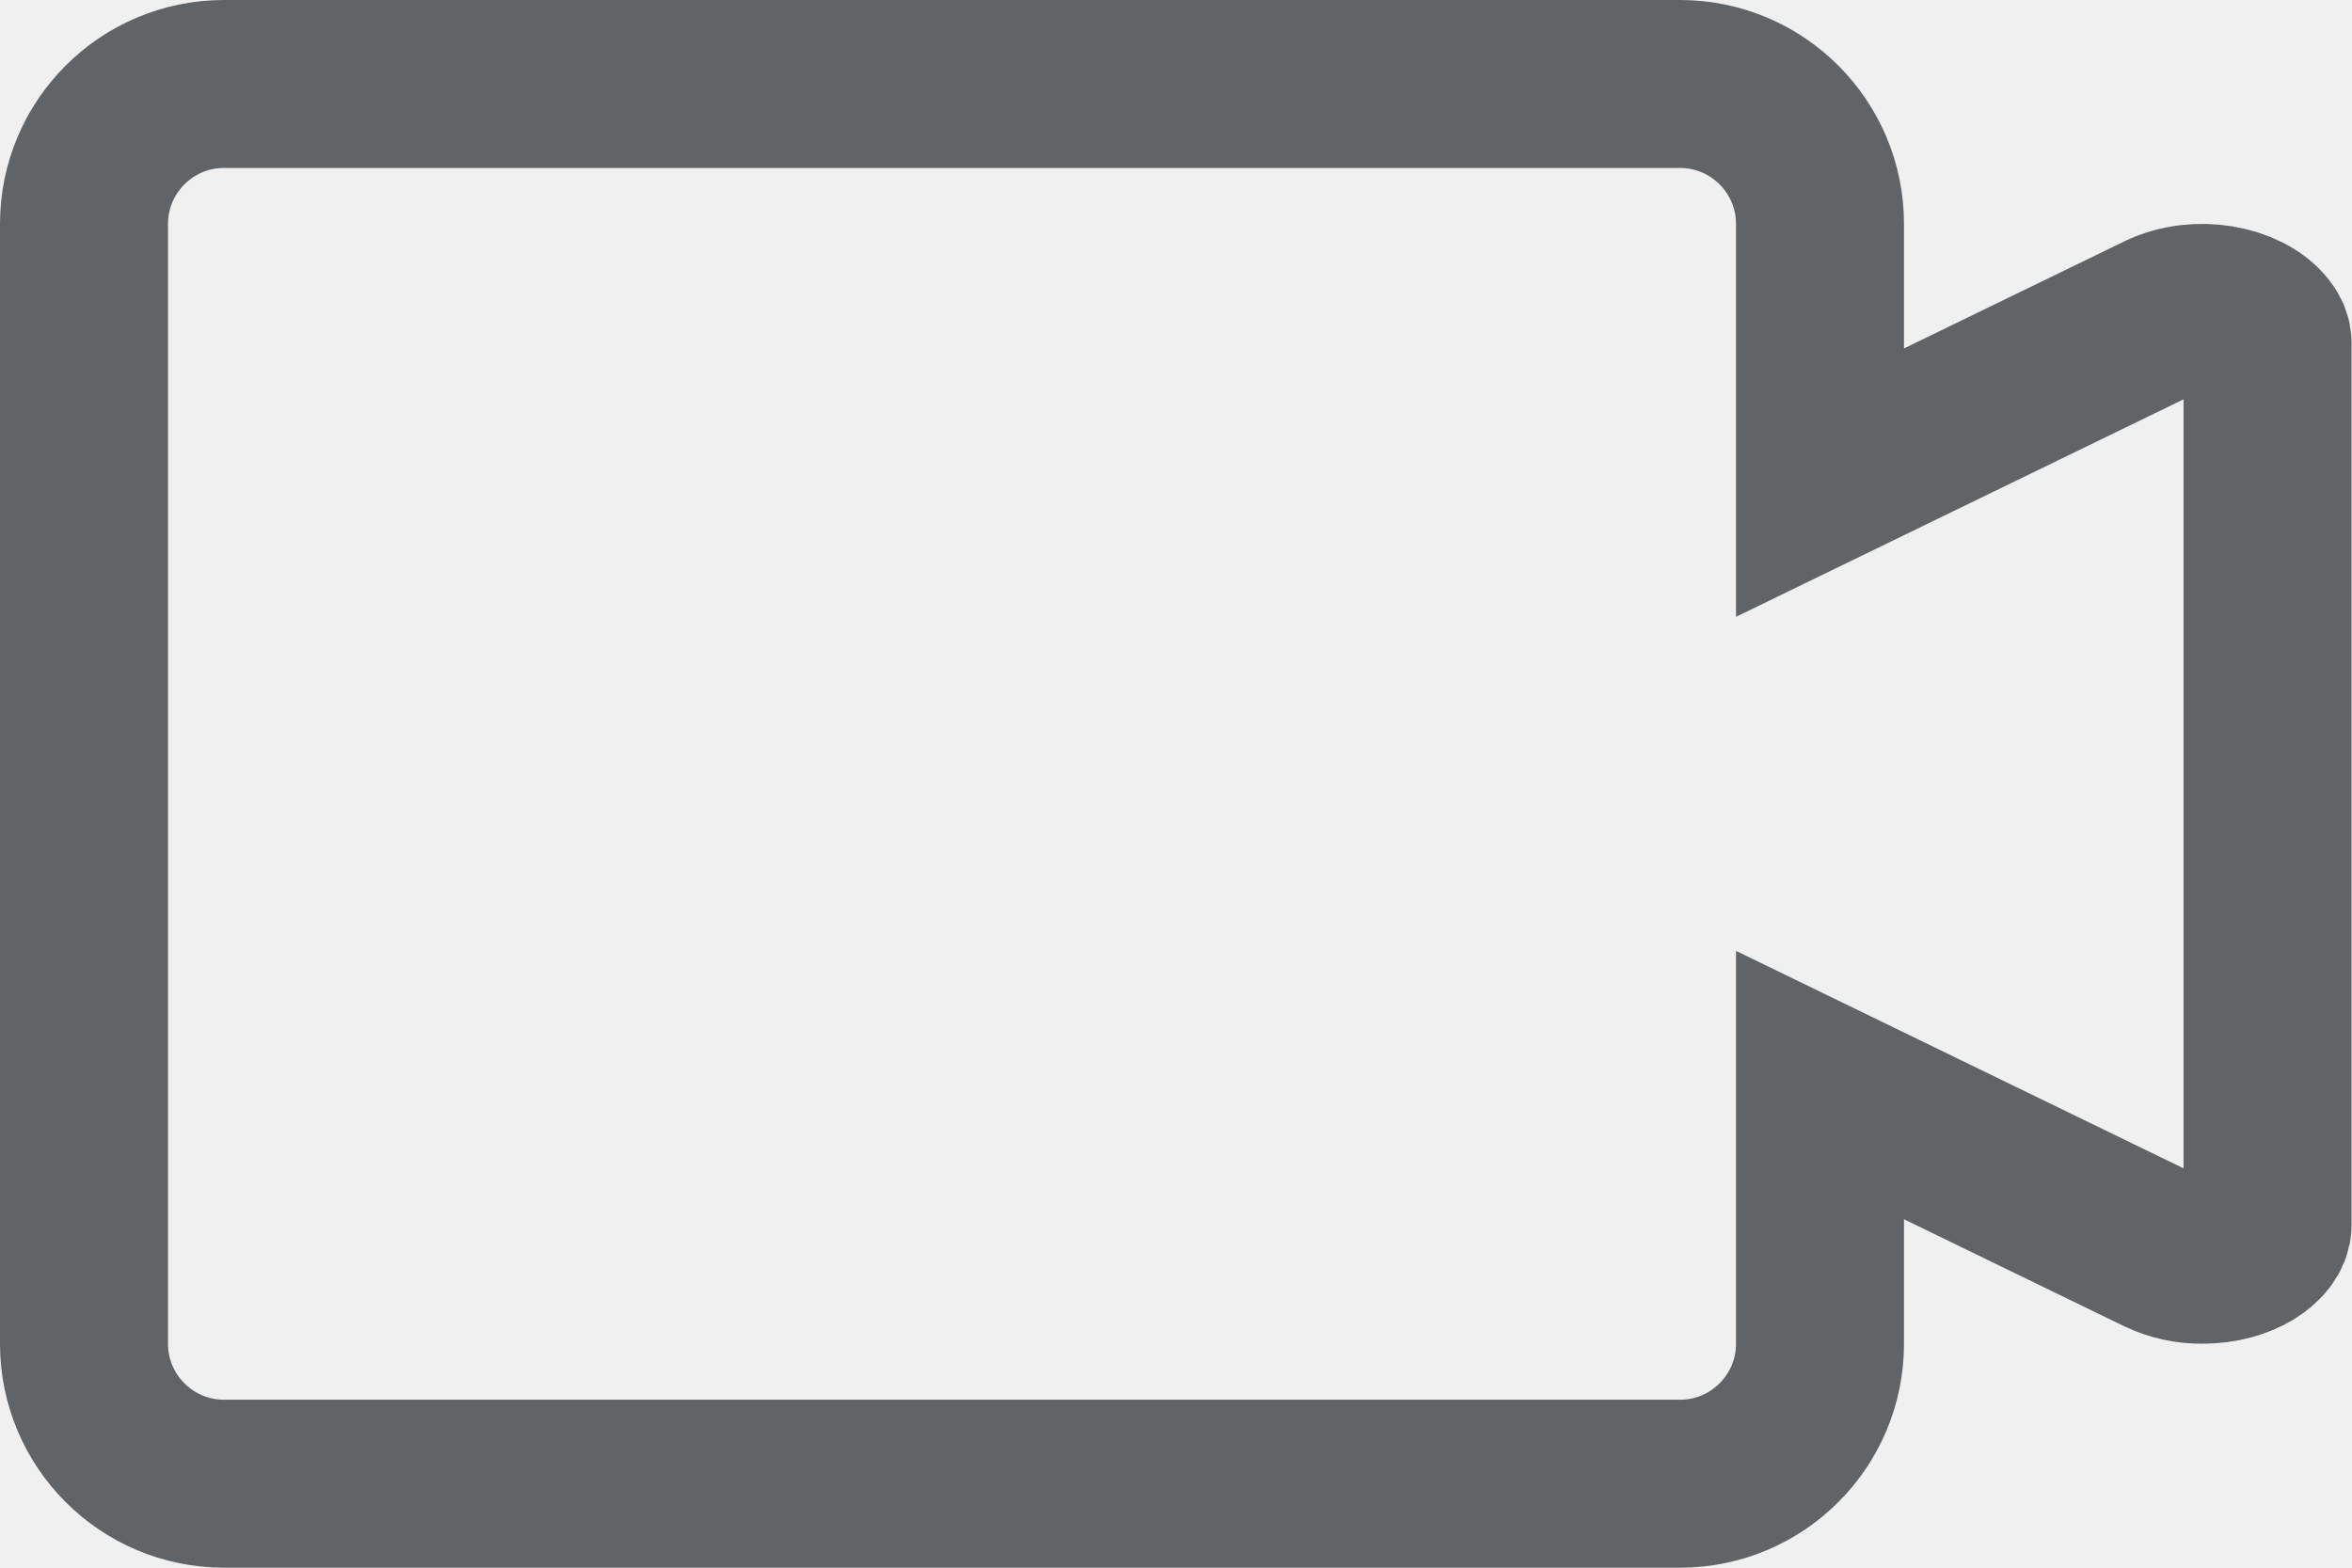
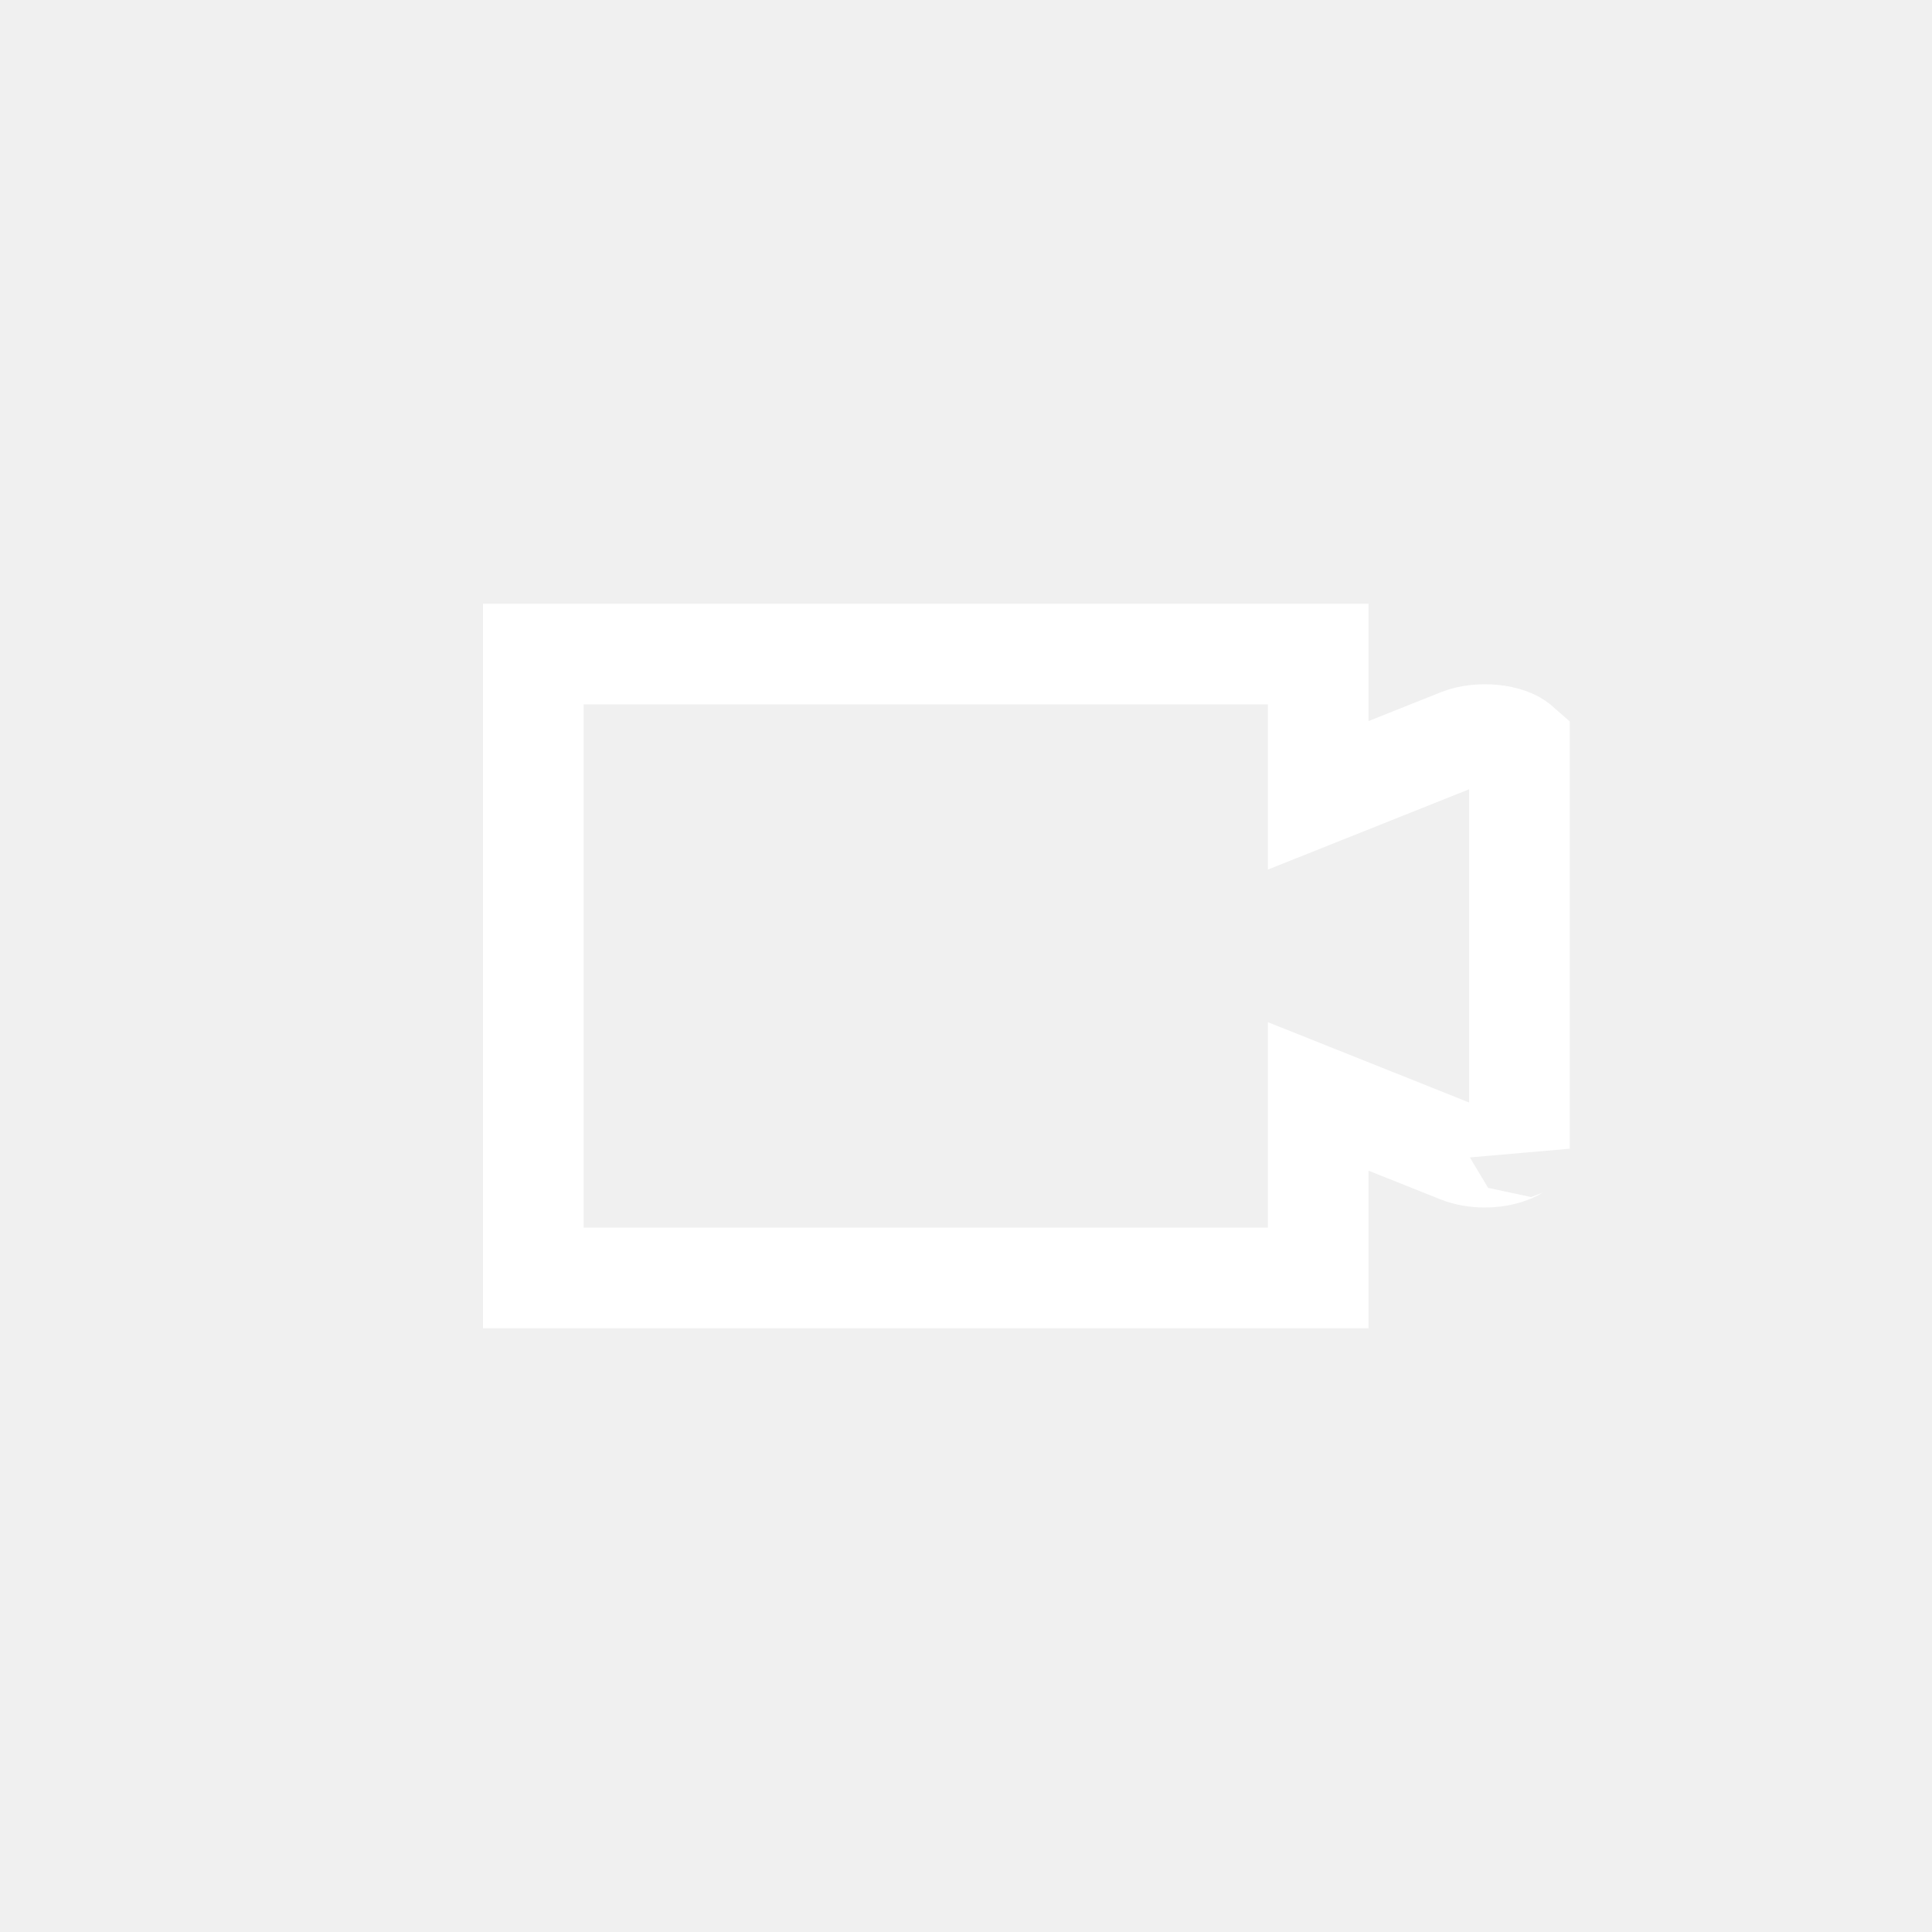
- <svg xmlns="http://www.w3.org/2000/svg" width="21" height="14" viewBox="0 0 21 14">
-   <path fill="none" fill-rule="evenodd" stroke="#464B4E" stroke-width="1.5" d="M19.295 2.83L16.25 4.31V2c0-.69-.56-1.25-1.25-1.25H2C1.31.75.75 1.31.75 2v10c0 .69.56 1.25 1.25 1.25h13c.69 0 1.25-.56 1.25-1.25V9.69l3.045 1.48a.85.85 0 0 0 .367.08c.355 0 .584-.181.584-.31V3.06c0-.026-.011-.058-.04-.096-.16-.206-.592-.289-.911-.134z" opacity=".85" />
+ <svg xmlns="http://www.w3.org/2000/svg" width="48" height="48" viewBox="0 0 48 48">
+   <g fill="none" fill-rule="evenodd">
+     <path stroke="#FFF" stroke-width="2.5" d="M32.75 16.25h-19.5v15.5h19.5v-4.51l3.501 1.397c.181.072.405.113.638.113.333 0 .627-.081.81-.2.036-.024.048-.028.051-.011V18.487c-.26-.23-.976-.332-1.499-.124L32.75 19.76v-3.51z" />
+   </g>
</svg>
